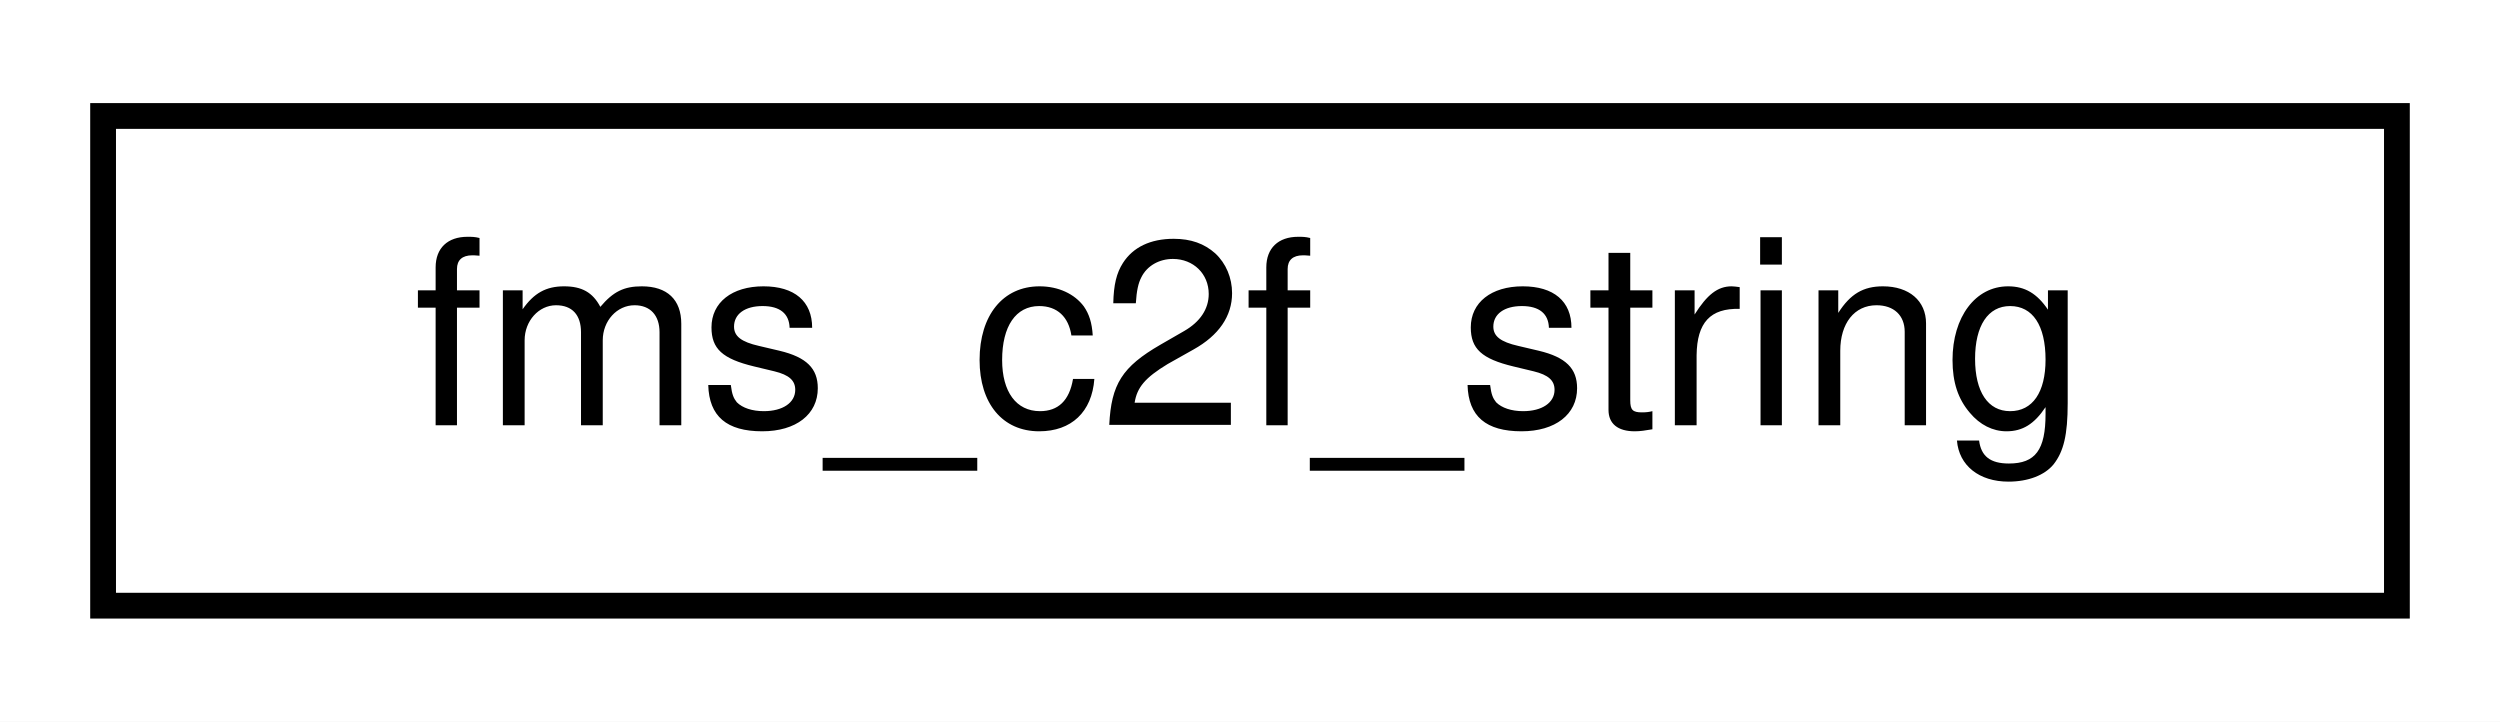
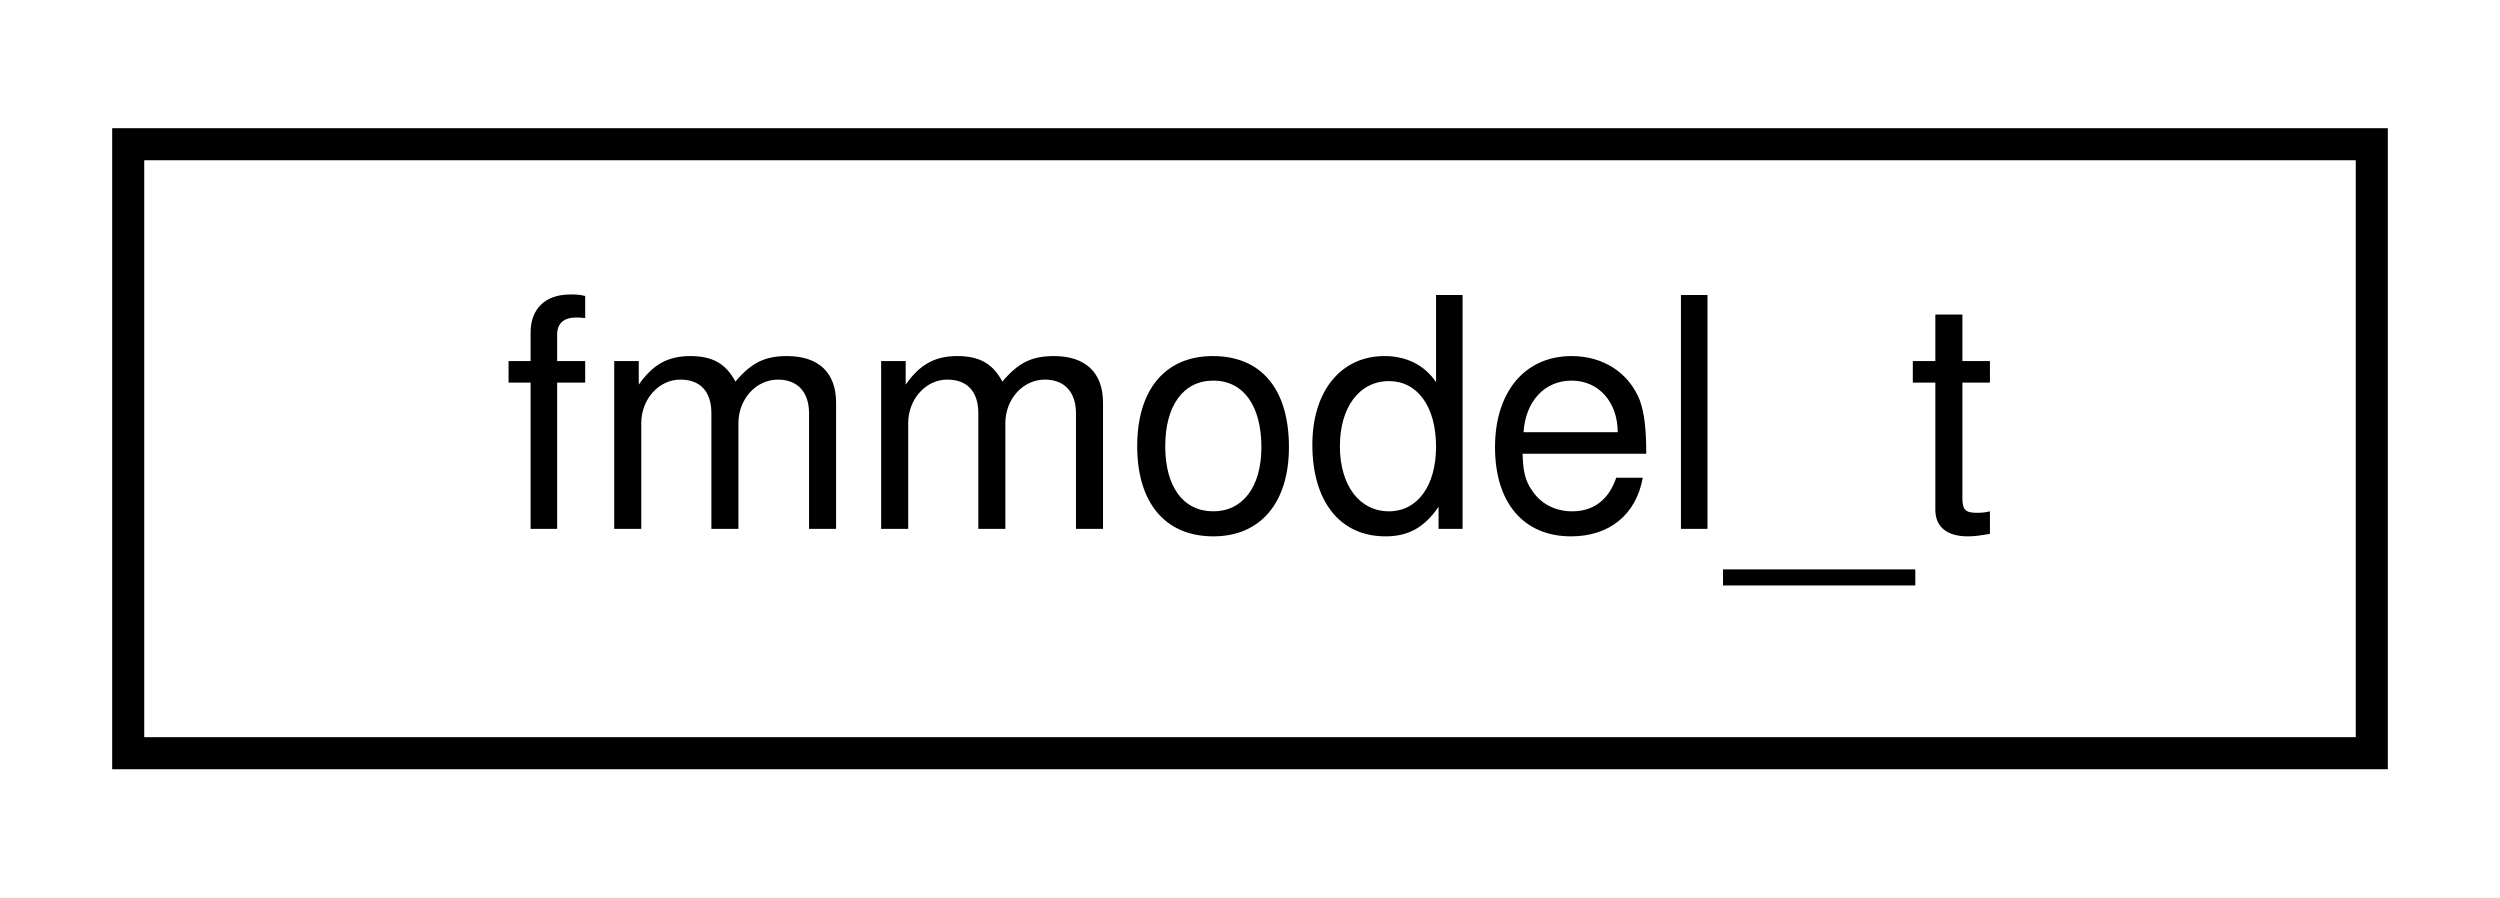
- <svg xmlns="http://www.w3.org/2000/svg" xmlns:xlink="http://www.w3.org/1999/xlink" width="97pt" height="28pt" viewBox="0.00 0.00 97.00 28.00">
+ <svg xmlns="http://www.w3.org/2000/svg" xmlns:xlink="http://www.w3.org/1999/xlink" width="78pt" height="28pt" viewBox="0.00 0.00 78.00 28.00">
  <g id="graph0" class="graph" transform="scale(1 1) rotate(0) translate(4 24)">
-     <polygon fill="white" stroke="transparent" points="-4,4 -4,-24 93,-24 93,4 -4,4" />
+     <polygon fill="white" stroke="transparent" points="-4,4 -4,-24 74,-24 74,4 -4,4" />
    <g id="node1" class="node">
      <g id="a_node1">
-         <a xlink:href="group__fms__mod.html#interfacefms__string__utils__mod_1_1fms__c2f__string" target="_top" xlink:title="Converts a C string to a Fortran string.">
-           <polygon fill="white" stroke="black" points="0,-0.5 0,-19.5 89,-19.5 89,-0.5 0,-0.5" />
-           <text text-anchor="middle" x="44.5" y="-7.5" font-family="Helvetica,sans-Serif" font-size="10.00">fms_c2f_string</text>
+         <a xlink:href="group__fm__yaml__mod.html#structfm__yaml__mod_1_1fmmodel__t" target="_top" xlink:title="This type represents the entries for a given model, e.g. land, ocean, atmosphere. This type contains ...">
+           <polygon fill="white" stroke="black" points="0,-0.5 0,-19.5 70,-19.5 70,-0.5 0,-0.5" />
+           <text text-anchor="middle" x="35" y="-7.5" font-family="Helvetica,sans-Serif" font-size="10.00">fmmodel_t</text>
        </a>
      </g>
    </g>
  </g>
</svg>
